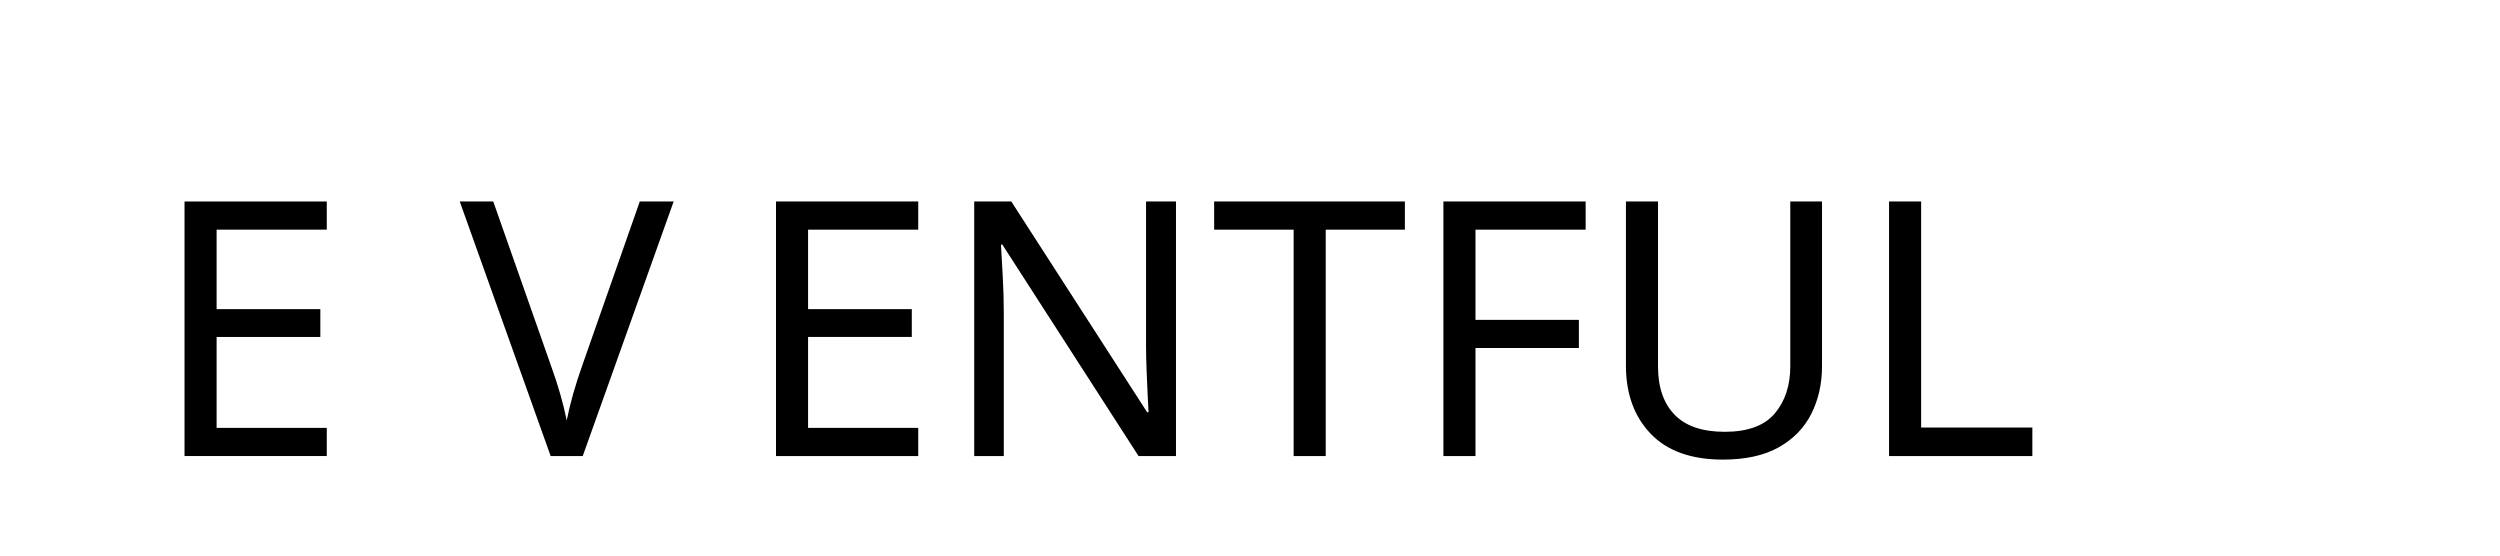
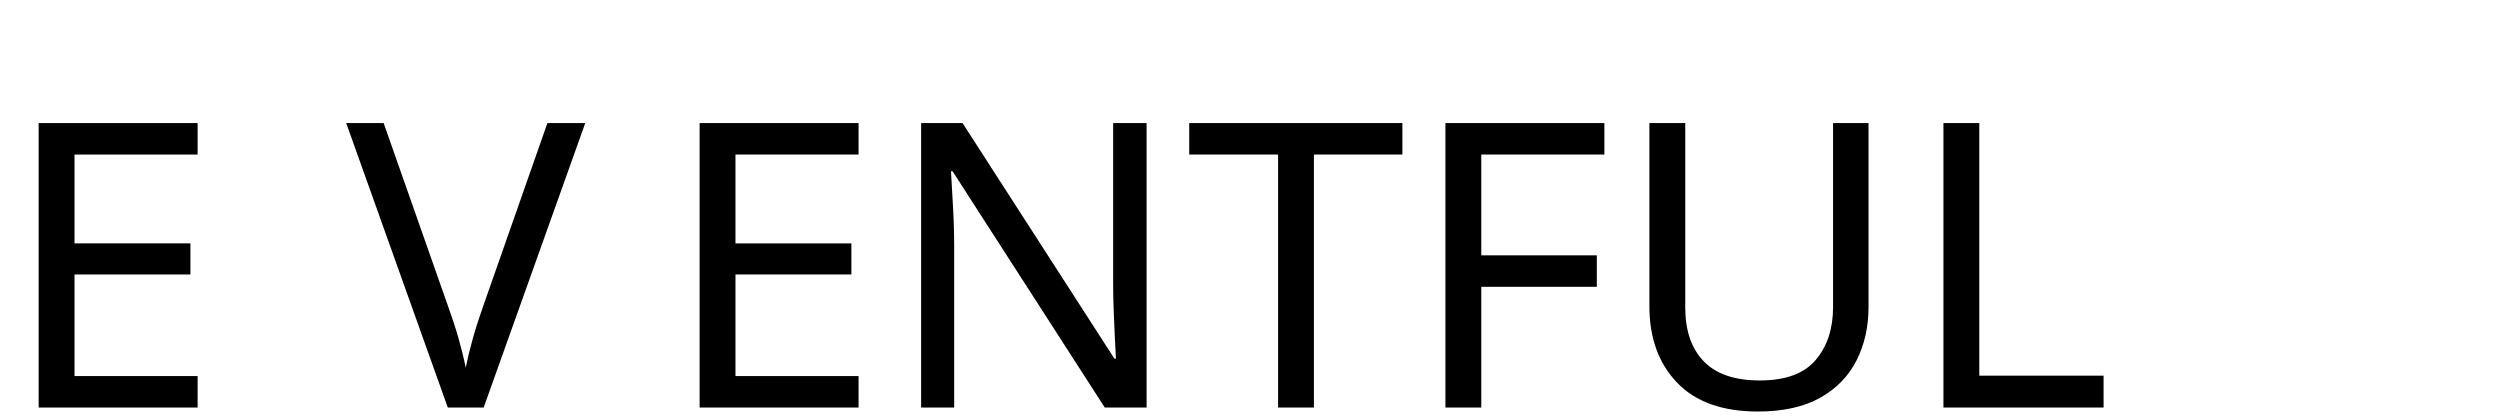
- <svg xmlns="http://www.w3.org/2000/svg" width="100%" height="100%" viewBox="0 0 9000 2000" version="1.1" xml:space="preserve" style="fill-rule:evenodd;clip-rule:evenodd;stroke-linejoin:round;stroke-miterlimit:2;">
-   <g transform="matrix(6.41738,0,0,6.41738,-3871,-6071.96)">
+ <svg xmlns="http://www.w3.org/2000/svg" width="100%" height="100%" viewBox="0 0 9000 1500" version="1.1" xml:space="preserve" style="fill-rule:evenodd;clip-rule:evenodd;stroke-linejoin:round;stroke-miterlimit:2;">
+   <g transform="matrix(7.17131,0,0,7.17131,-4928.94,-7152.79)">
    <g>
      <g transform="matrix(1,0,0,1,687.313,1202)">
        <text x="0px" y="0px" style="font-family:'TAN-MERINGUE', 'TAN - MERINGUE';font-size:200px;">E</text>
      </g>
      <g transform="matrix(1,0,0,1,861.113,1202)">
        <g>
          <text x="0px" y="0px" style="font-family:'TAN-MERINGUE', 'TAN - MERINGUE';font-size:200px;">V</text>
          <g transform="matrix(1,0,0,1,158,0)">
            <text x="0px" y="0px" style="font-family:'TAN-MERINGUE', 'TAN - MERINGUE';font-size:200px;">ENTFUL</text>
          </g>
        </g>
      </g>
    </g>
  </g>
</svg>
